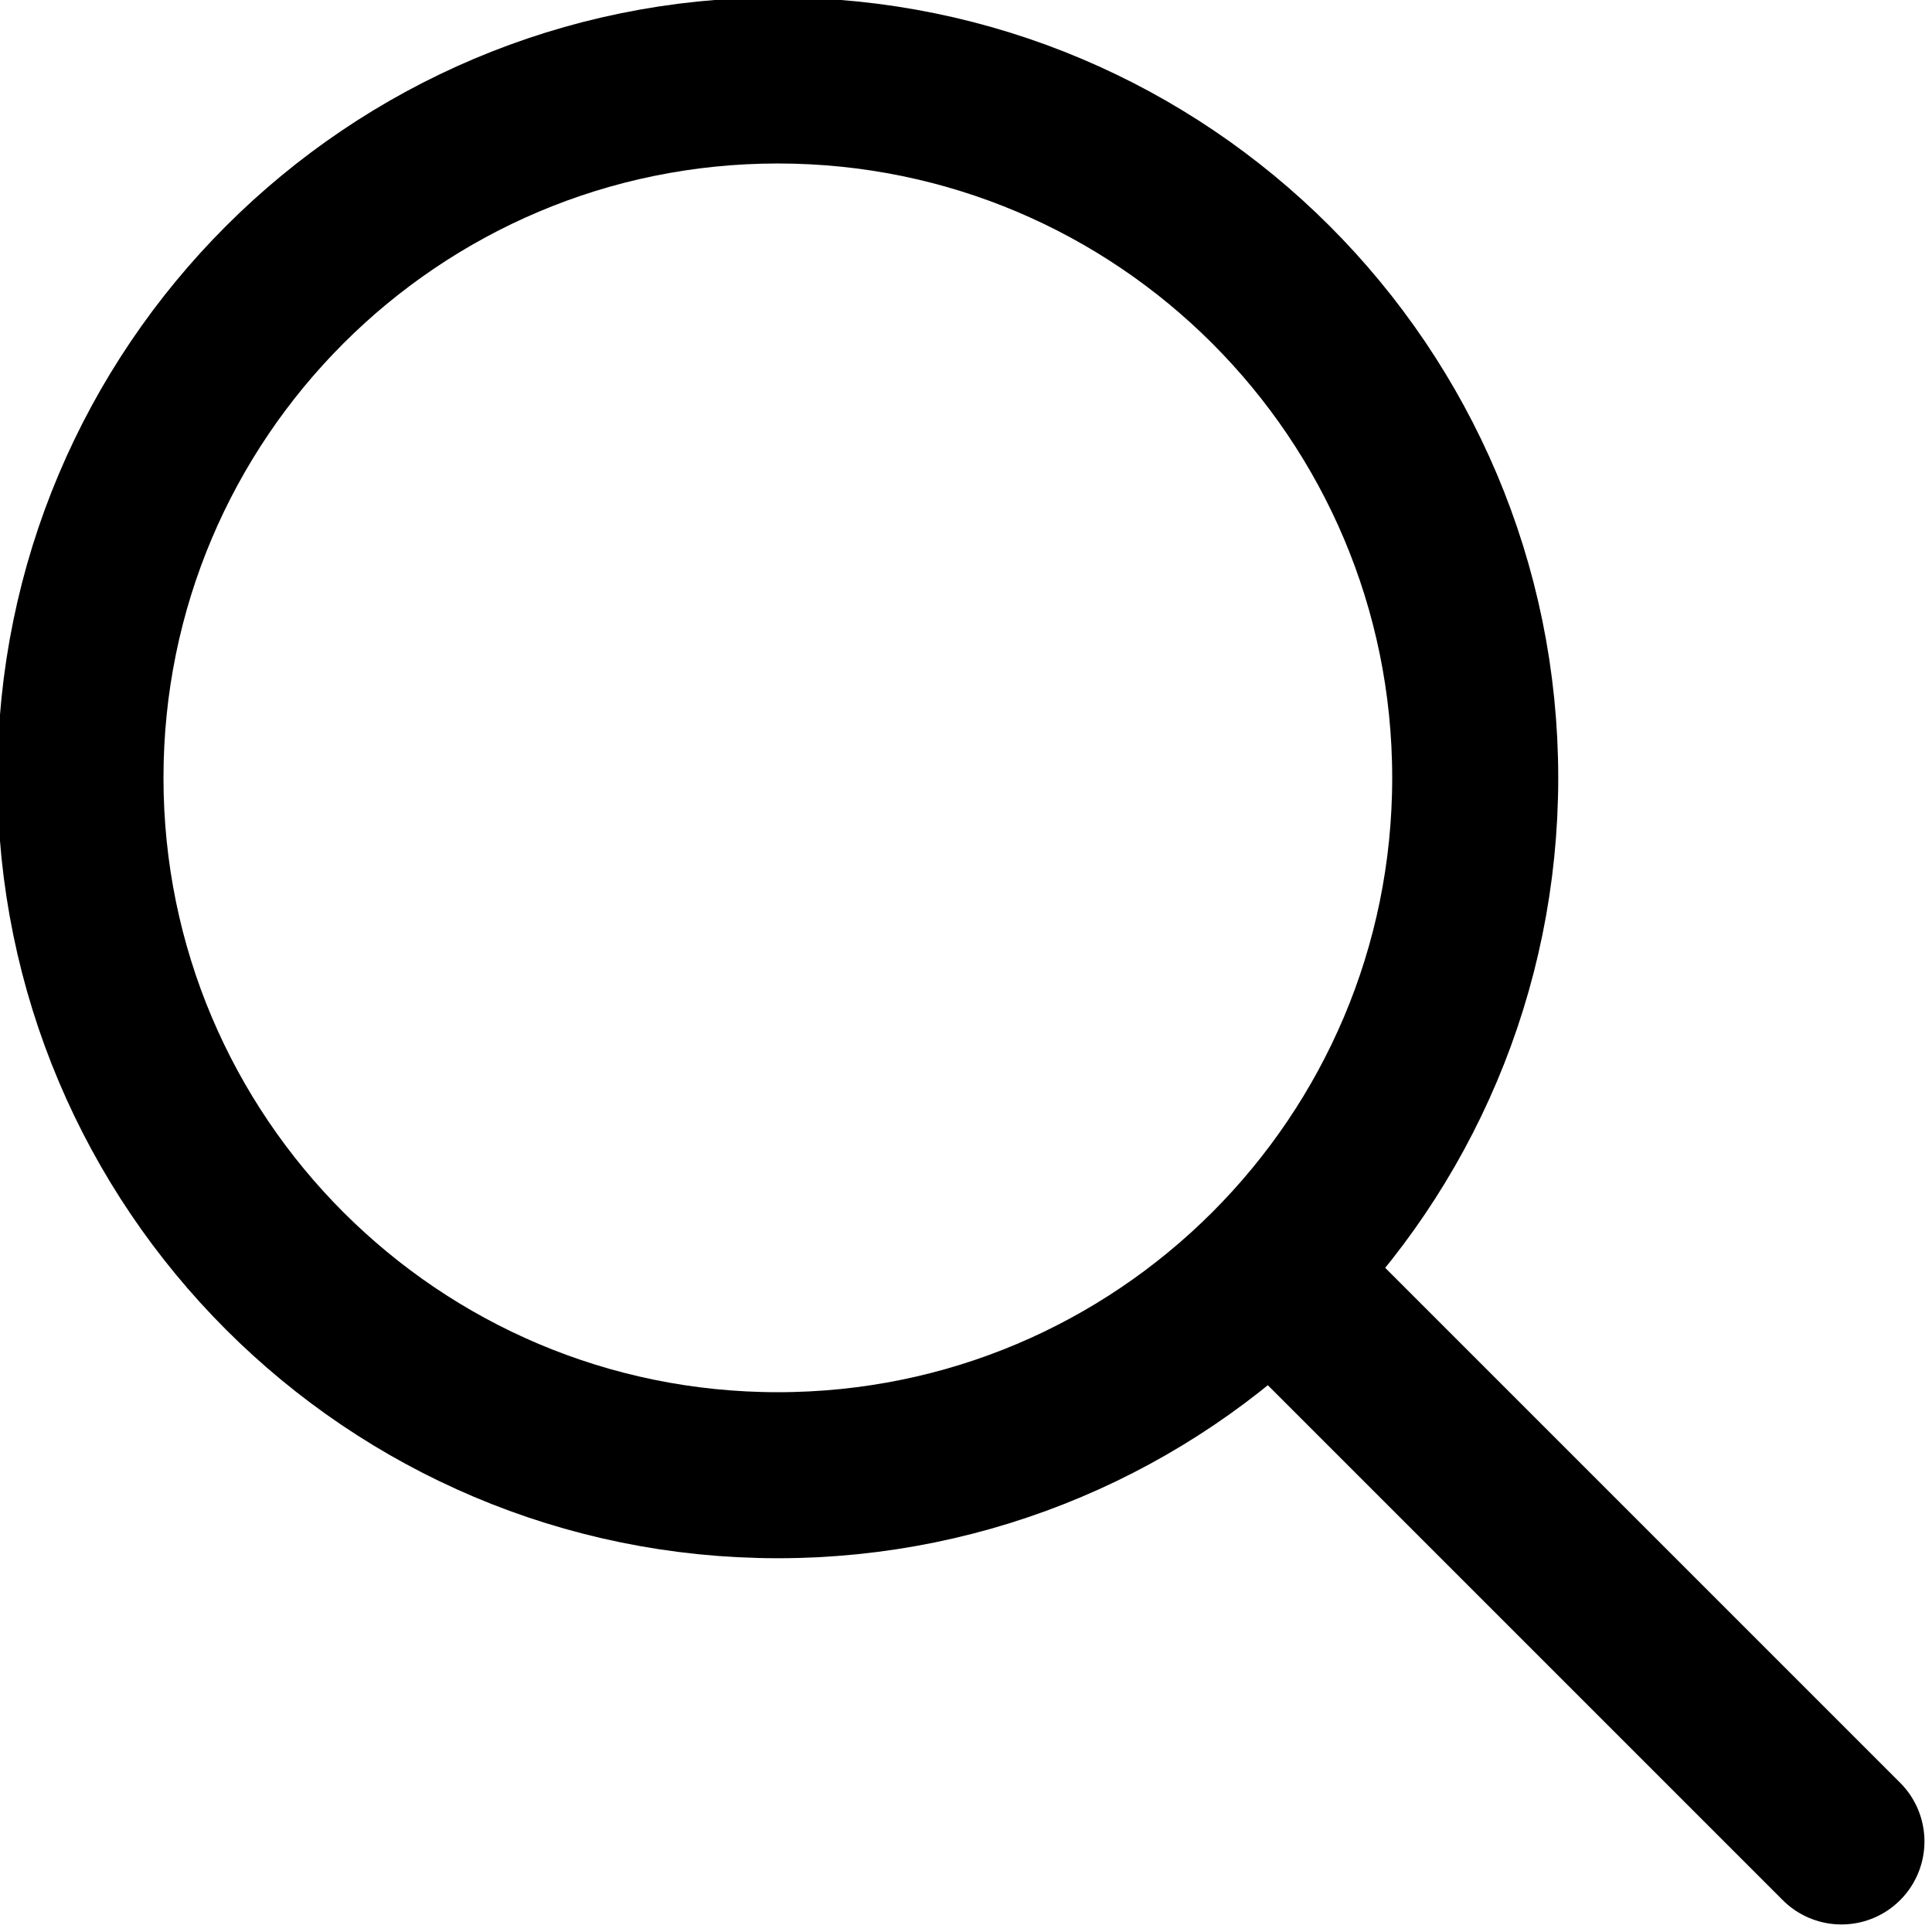
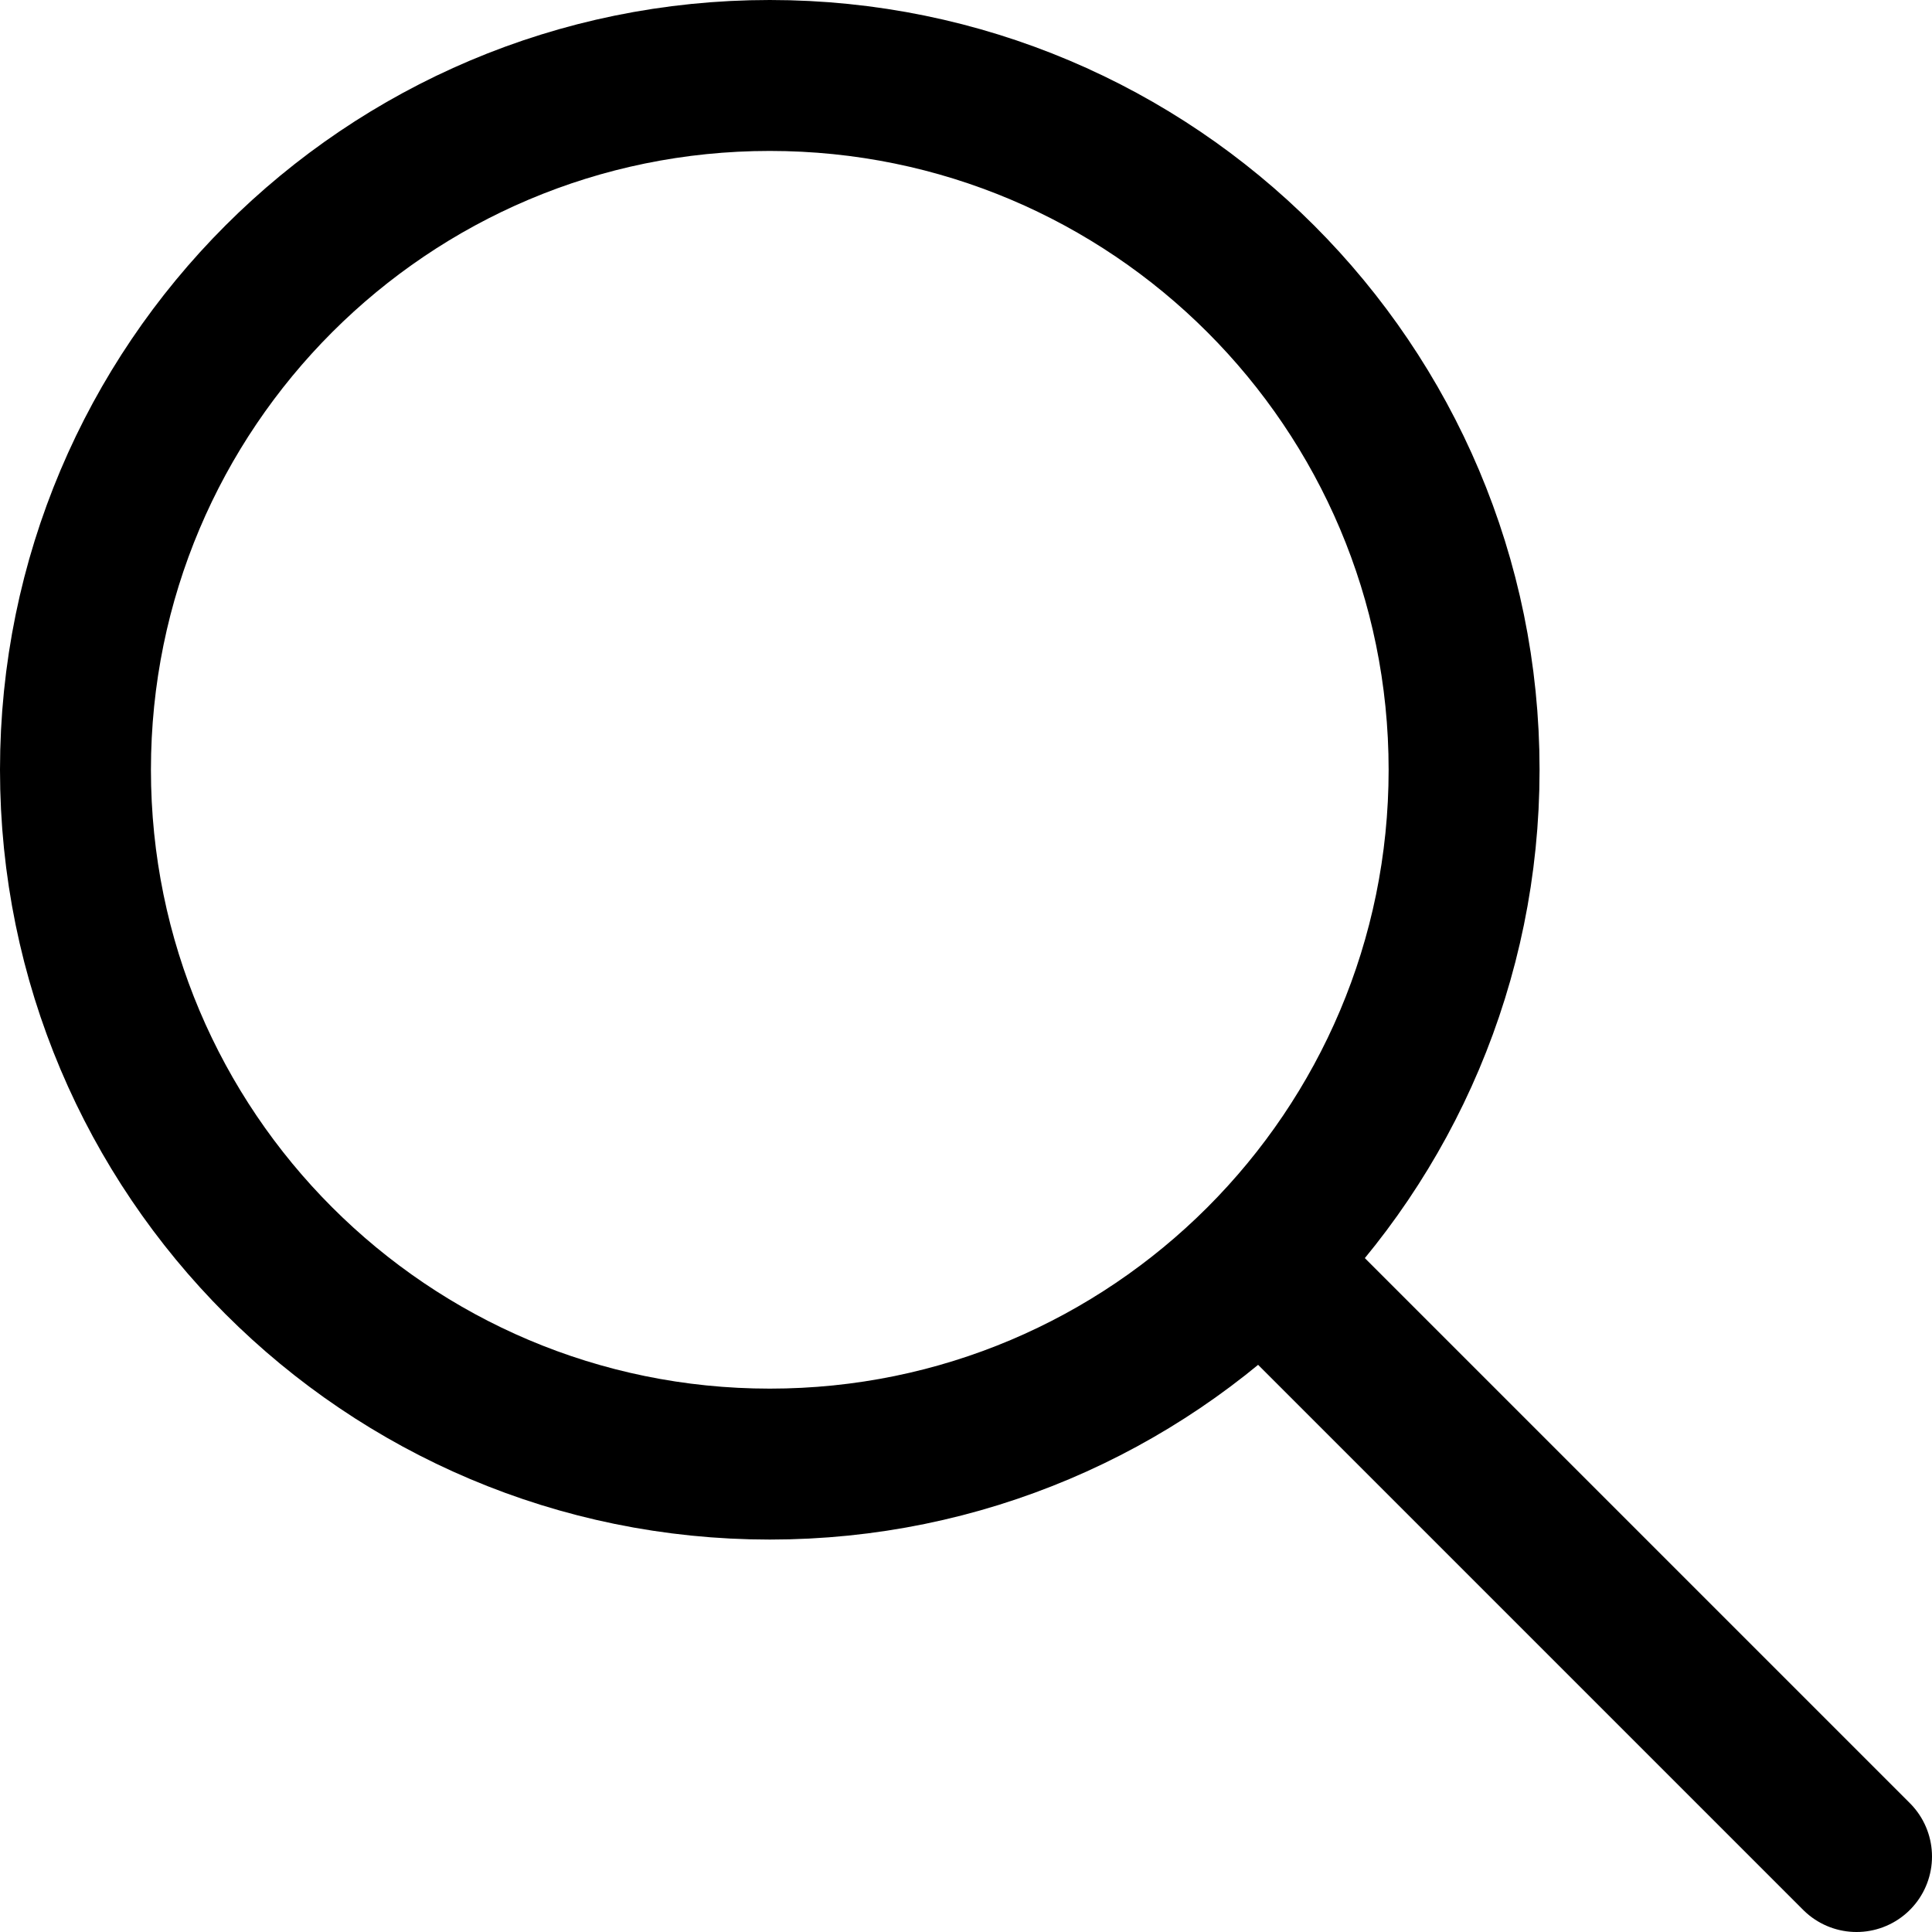
<svg xmlns="http://www.w3.org/2000/svg" width="128" height="128" version="1.1" viewBox="0 0 128 128">
-   <path d="m122 122-37-37m12.737-33.466c0 25.517-20.686 46.203-46.203 46.203s-46.203-20.686-46.203-46.203 20.686-46.203 46.203-46.203 46.203 20.686 46.203 46.203z" fill="none" stroke="#000" stroke-linecap="round" stroke-width="11" />
+   <path d="m123 123-39-39" fill="none" stroke="#000" stroke-linecap="round" stroke-width="10" />
+   <circle cx="51" cy="51" r="46" fill="none" stroke="#000" stroke-width="10" />
</svg>
